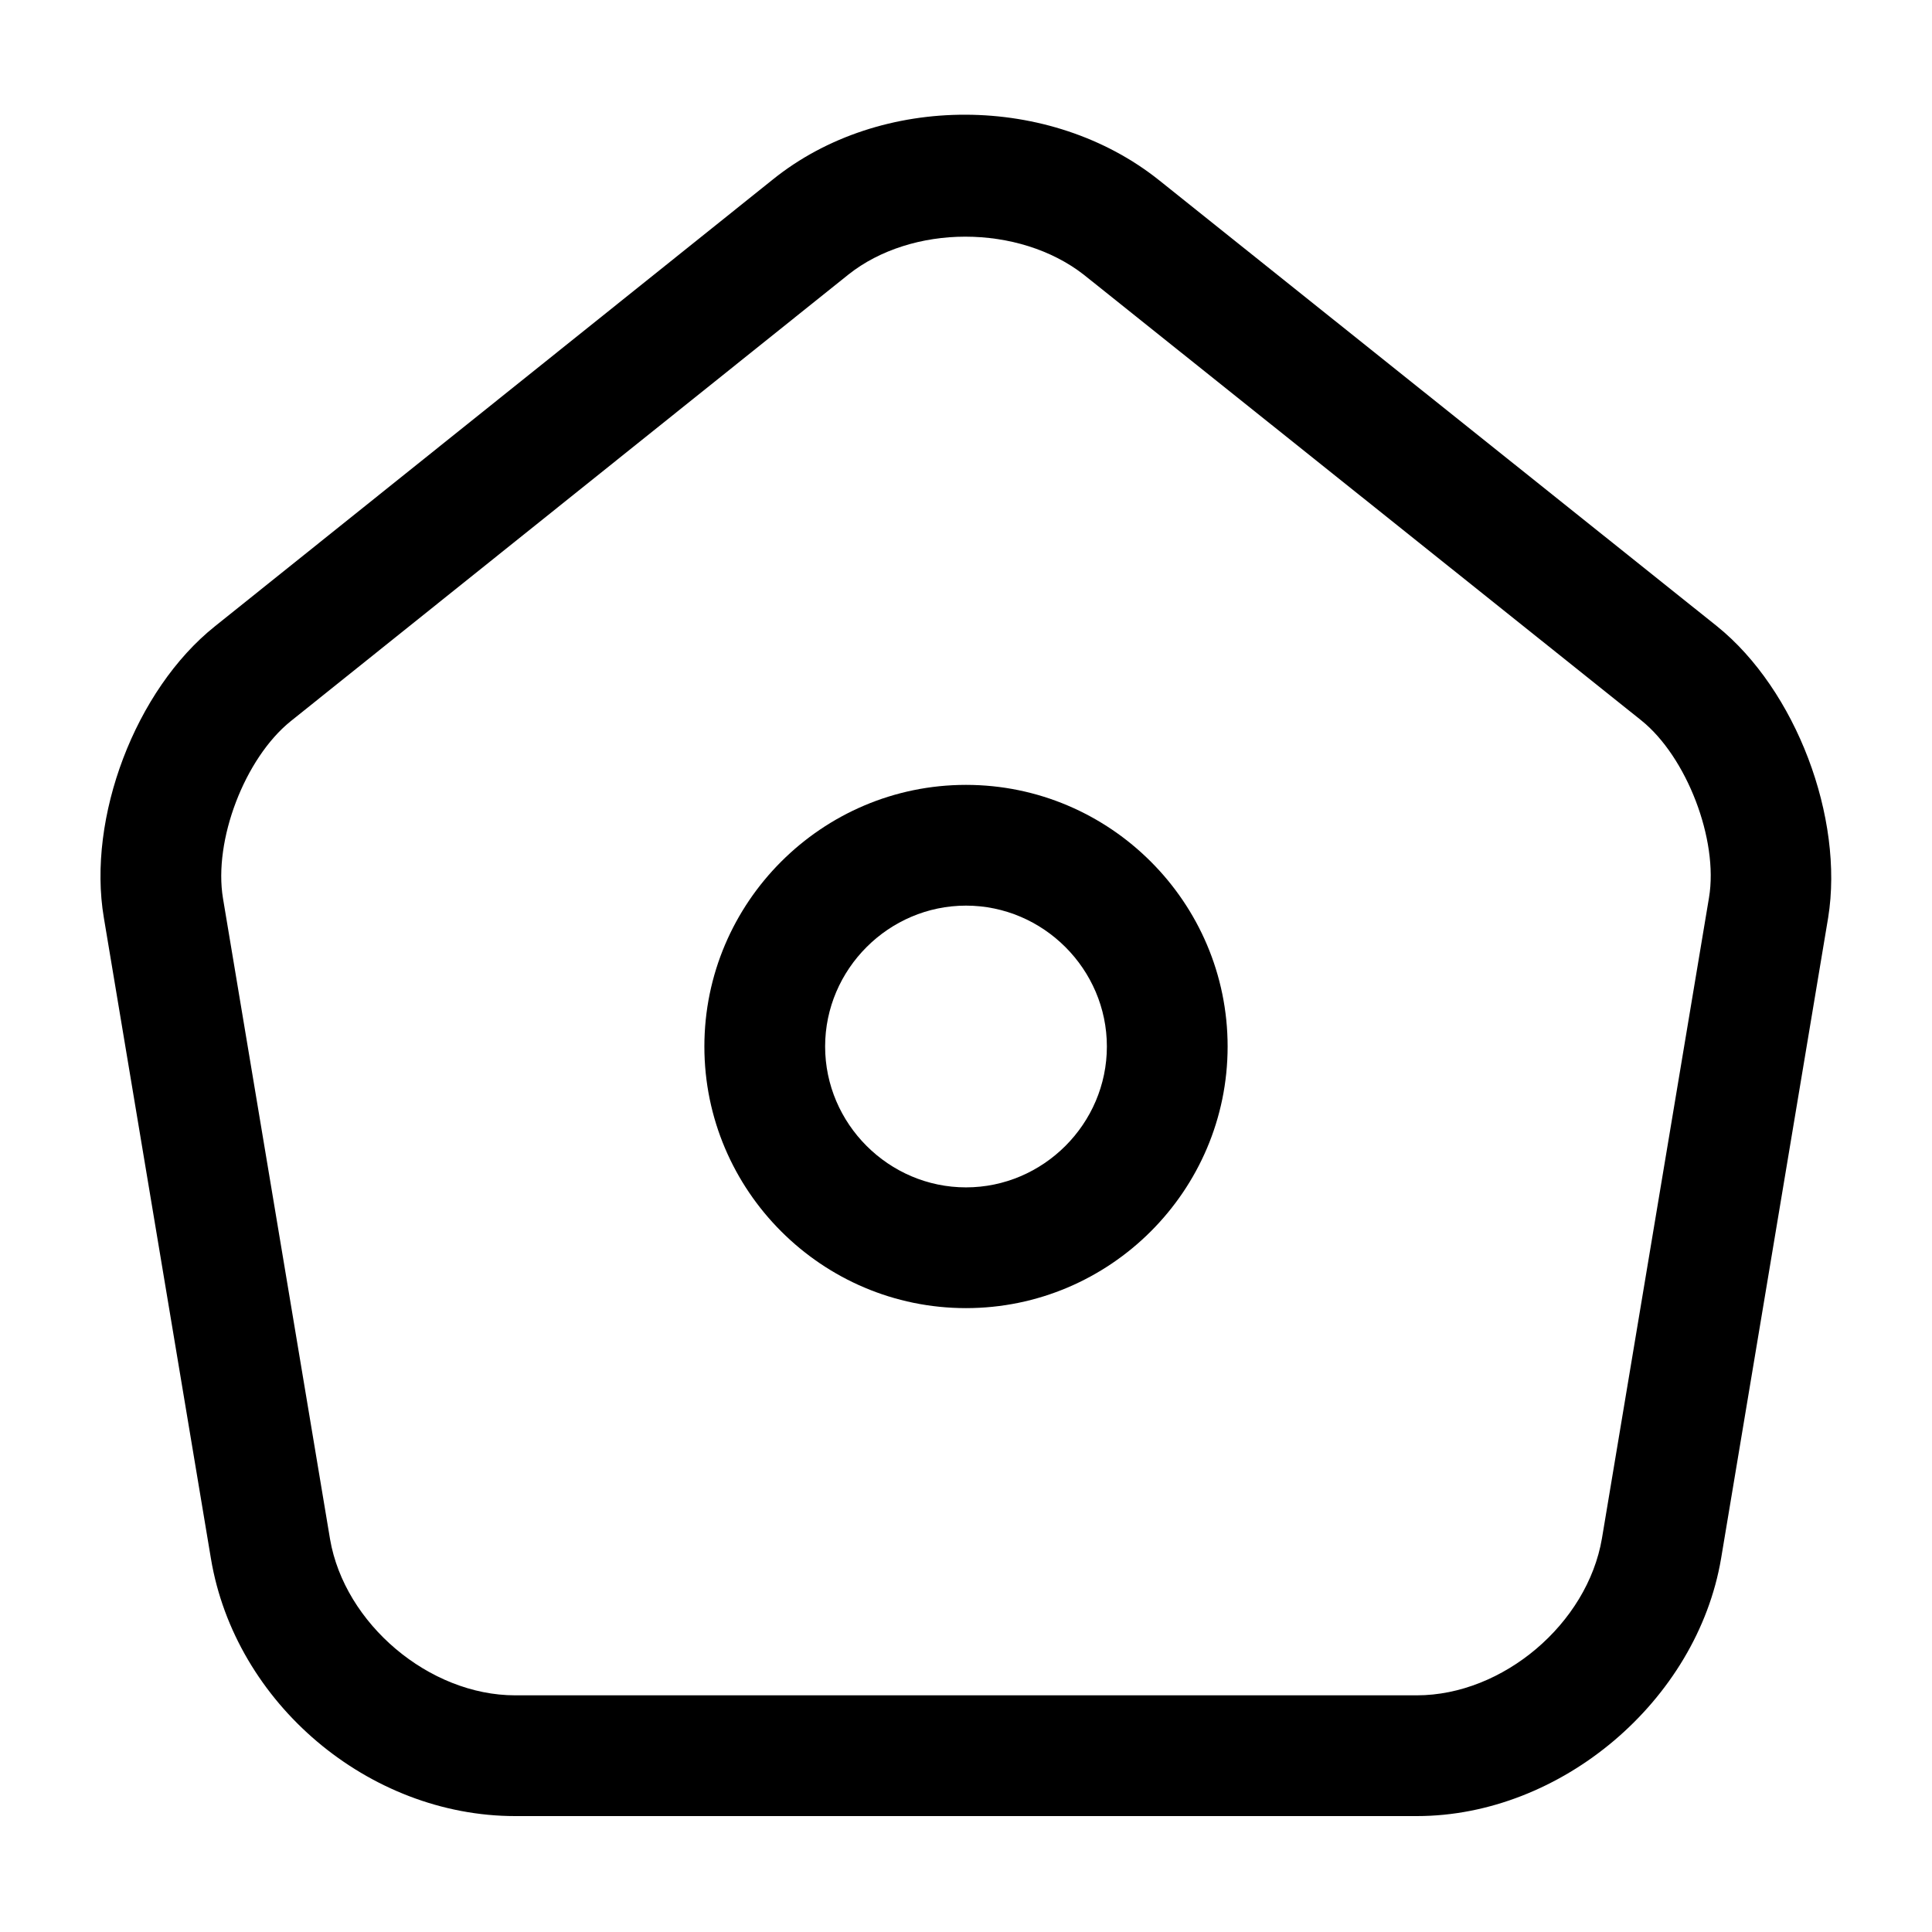
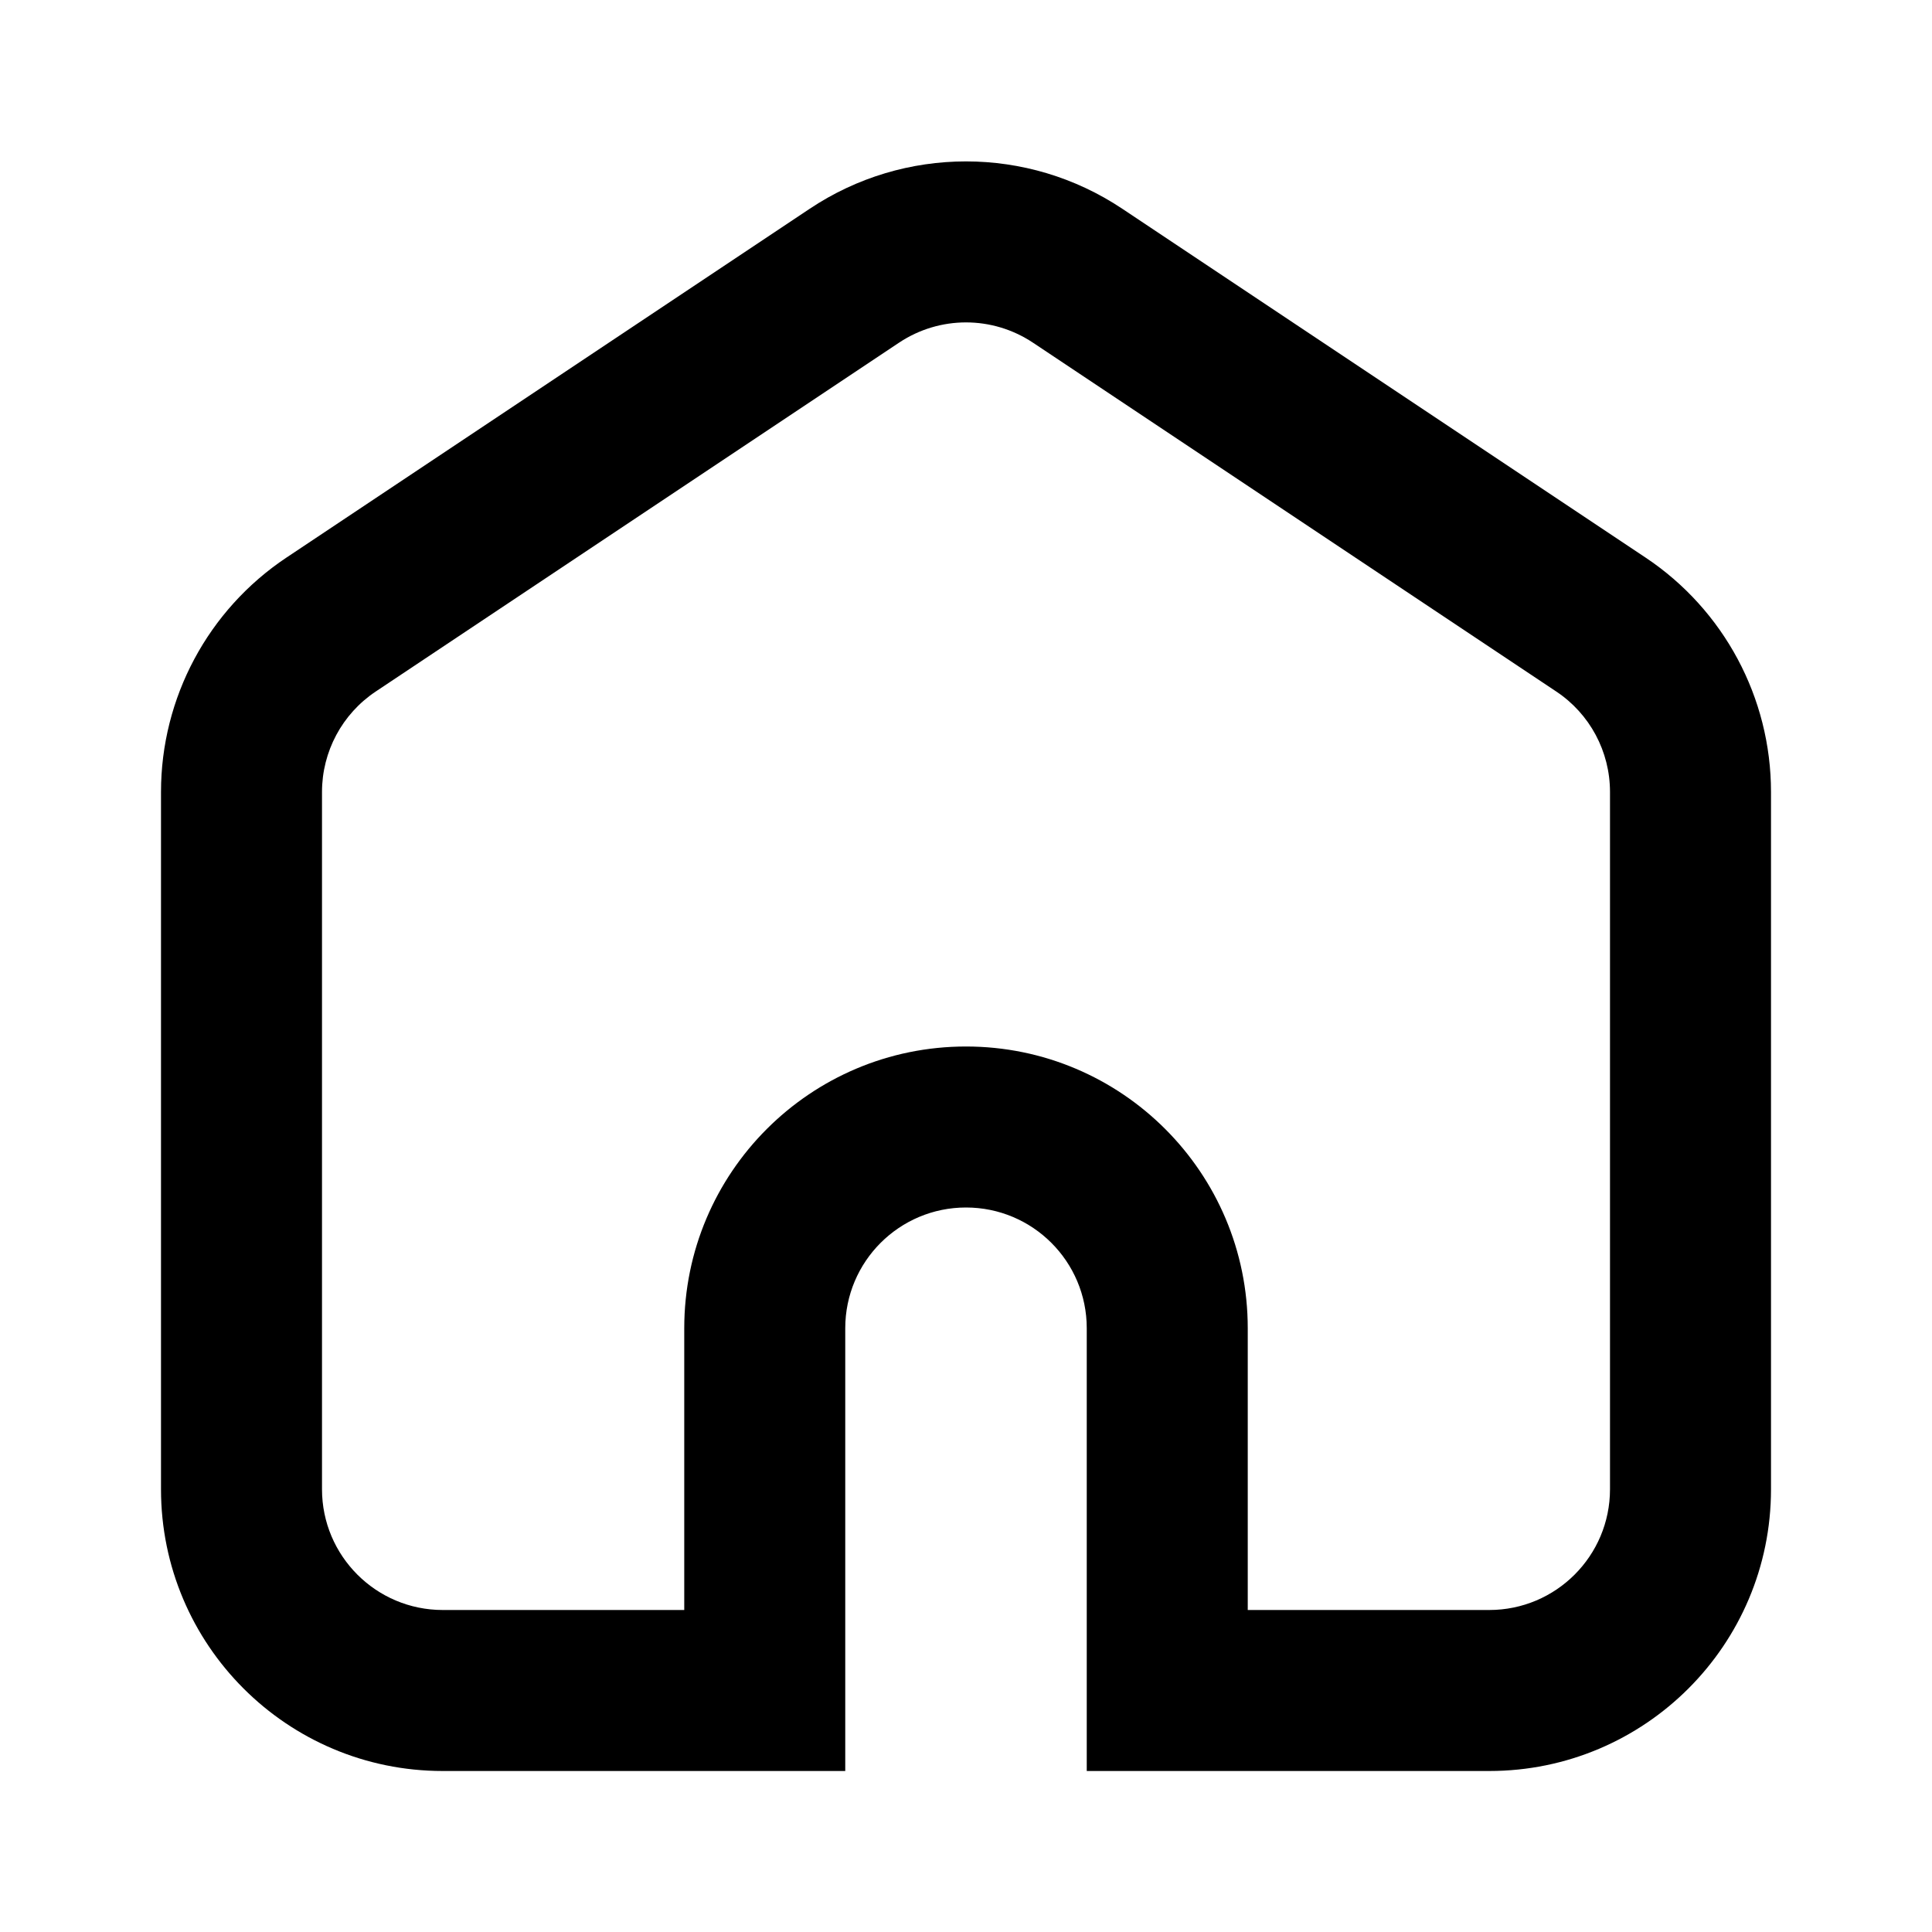
- <svg xmlns="http://www.w3.org/2000/svg" fill="none" height="24" viewBox="0 0 24 24" width="24">
-   <path d="M17.6 22.56H6.4C4.58 22.56 2.92 21.16 2.62 19.36L1.29 11.4C1.08 10.16 1.68 8.57 2.67 7.78L9.6 2.23C10.94 1.15 13.05 1.16 14.4 2.24L21.33 7.78C22.31 8.57 22.91 10.16 22.71 11.4L21.38 19.36C21.08 21.13 19.39 22.56 17.6 22.56ZM11.99 2.94C11.46 2.94 10.93 3.1 10.54 3.41L3.61 8.96C3.04 9.42 2.65 10.44 2.77 11.16L4.1 19.12C4.28 20.17 5.33 21.06 6.4 21.06H17.6C18.67 21.06 19.72 20.17 19.9 19.11L21.23 11.15C21.35 10.43 20.95 9.4 20.39 8.95L13.46 3.41C13.06 3.1 12.53 2.94 11.99 2.94Z" fill="black" />
-   <path d="M12 16.25C10.21 16.25 8.75 14.79 8.75 13C8.75 11.21 10.21 9.75 12 9.75C13.79 9.75 15.25 11.21 15.25 13C15.25 14.79 13.79 16.25 12 16.25ZM12 11.25C11.04 11.25 10.25 12.04 10.25 13C10.25 13.96 11.04 14.75 12 14.75C12.96 14.75 13.75 13.96 13.75 13C13.75 12.04 12.96 11.25 12 11.25Z" fill="black" />
+ <svg xmlns="http://www.w3.org/2000/svg" width="24" height="24" viewBox="0 0 24 24" fill="none">
+   <path d="M20 9.838c0-.502-.25-.97-.668-1.248l-6.5-4.333c-.504-.336-1.16-.336-1.664 0l-6.5 4.333C4.251 8.868 4 9.336 4 9.838V18.5c0 .828.672 1.5 1.5 1.5h3v-3.5c0-1.933 1.567-3.5 3.5-3.5s3.5 1.567 3.5 3.5V20h3c.828 0 1.5-.672 1.5-1.5V9.838zm2 8.662c0 1.933-1.567 3.5-3.5 3.5h-5v-5.5c0-.829-.672-1.5-1.5-1.5s-1.5.671-1.5 1.5V22h-5C3.567 22 2 20.433 2 18.5V9.838c0-1.17.585-2.263 1.559-2.912l6.5-4.333c1.175-.784 2.707-.784 3.882 0l6.5 4.333C21.415 7.575 22 8.668 22 9.838V18.5z" fill="black" />
</svg>
